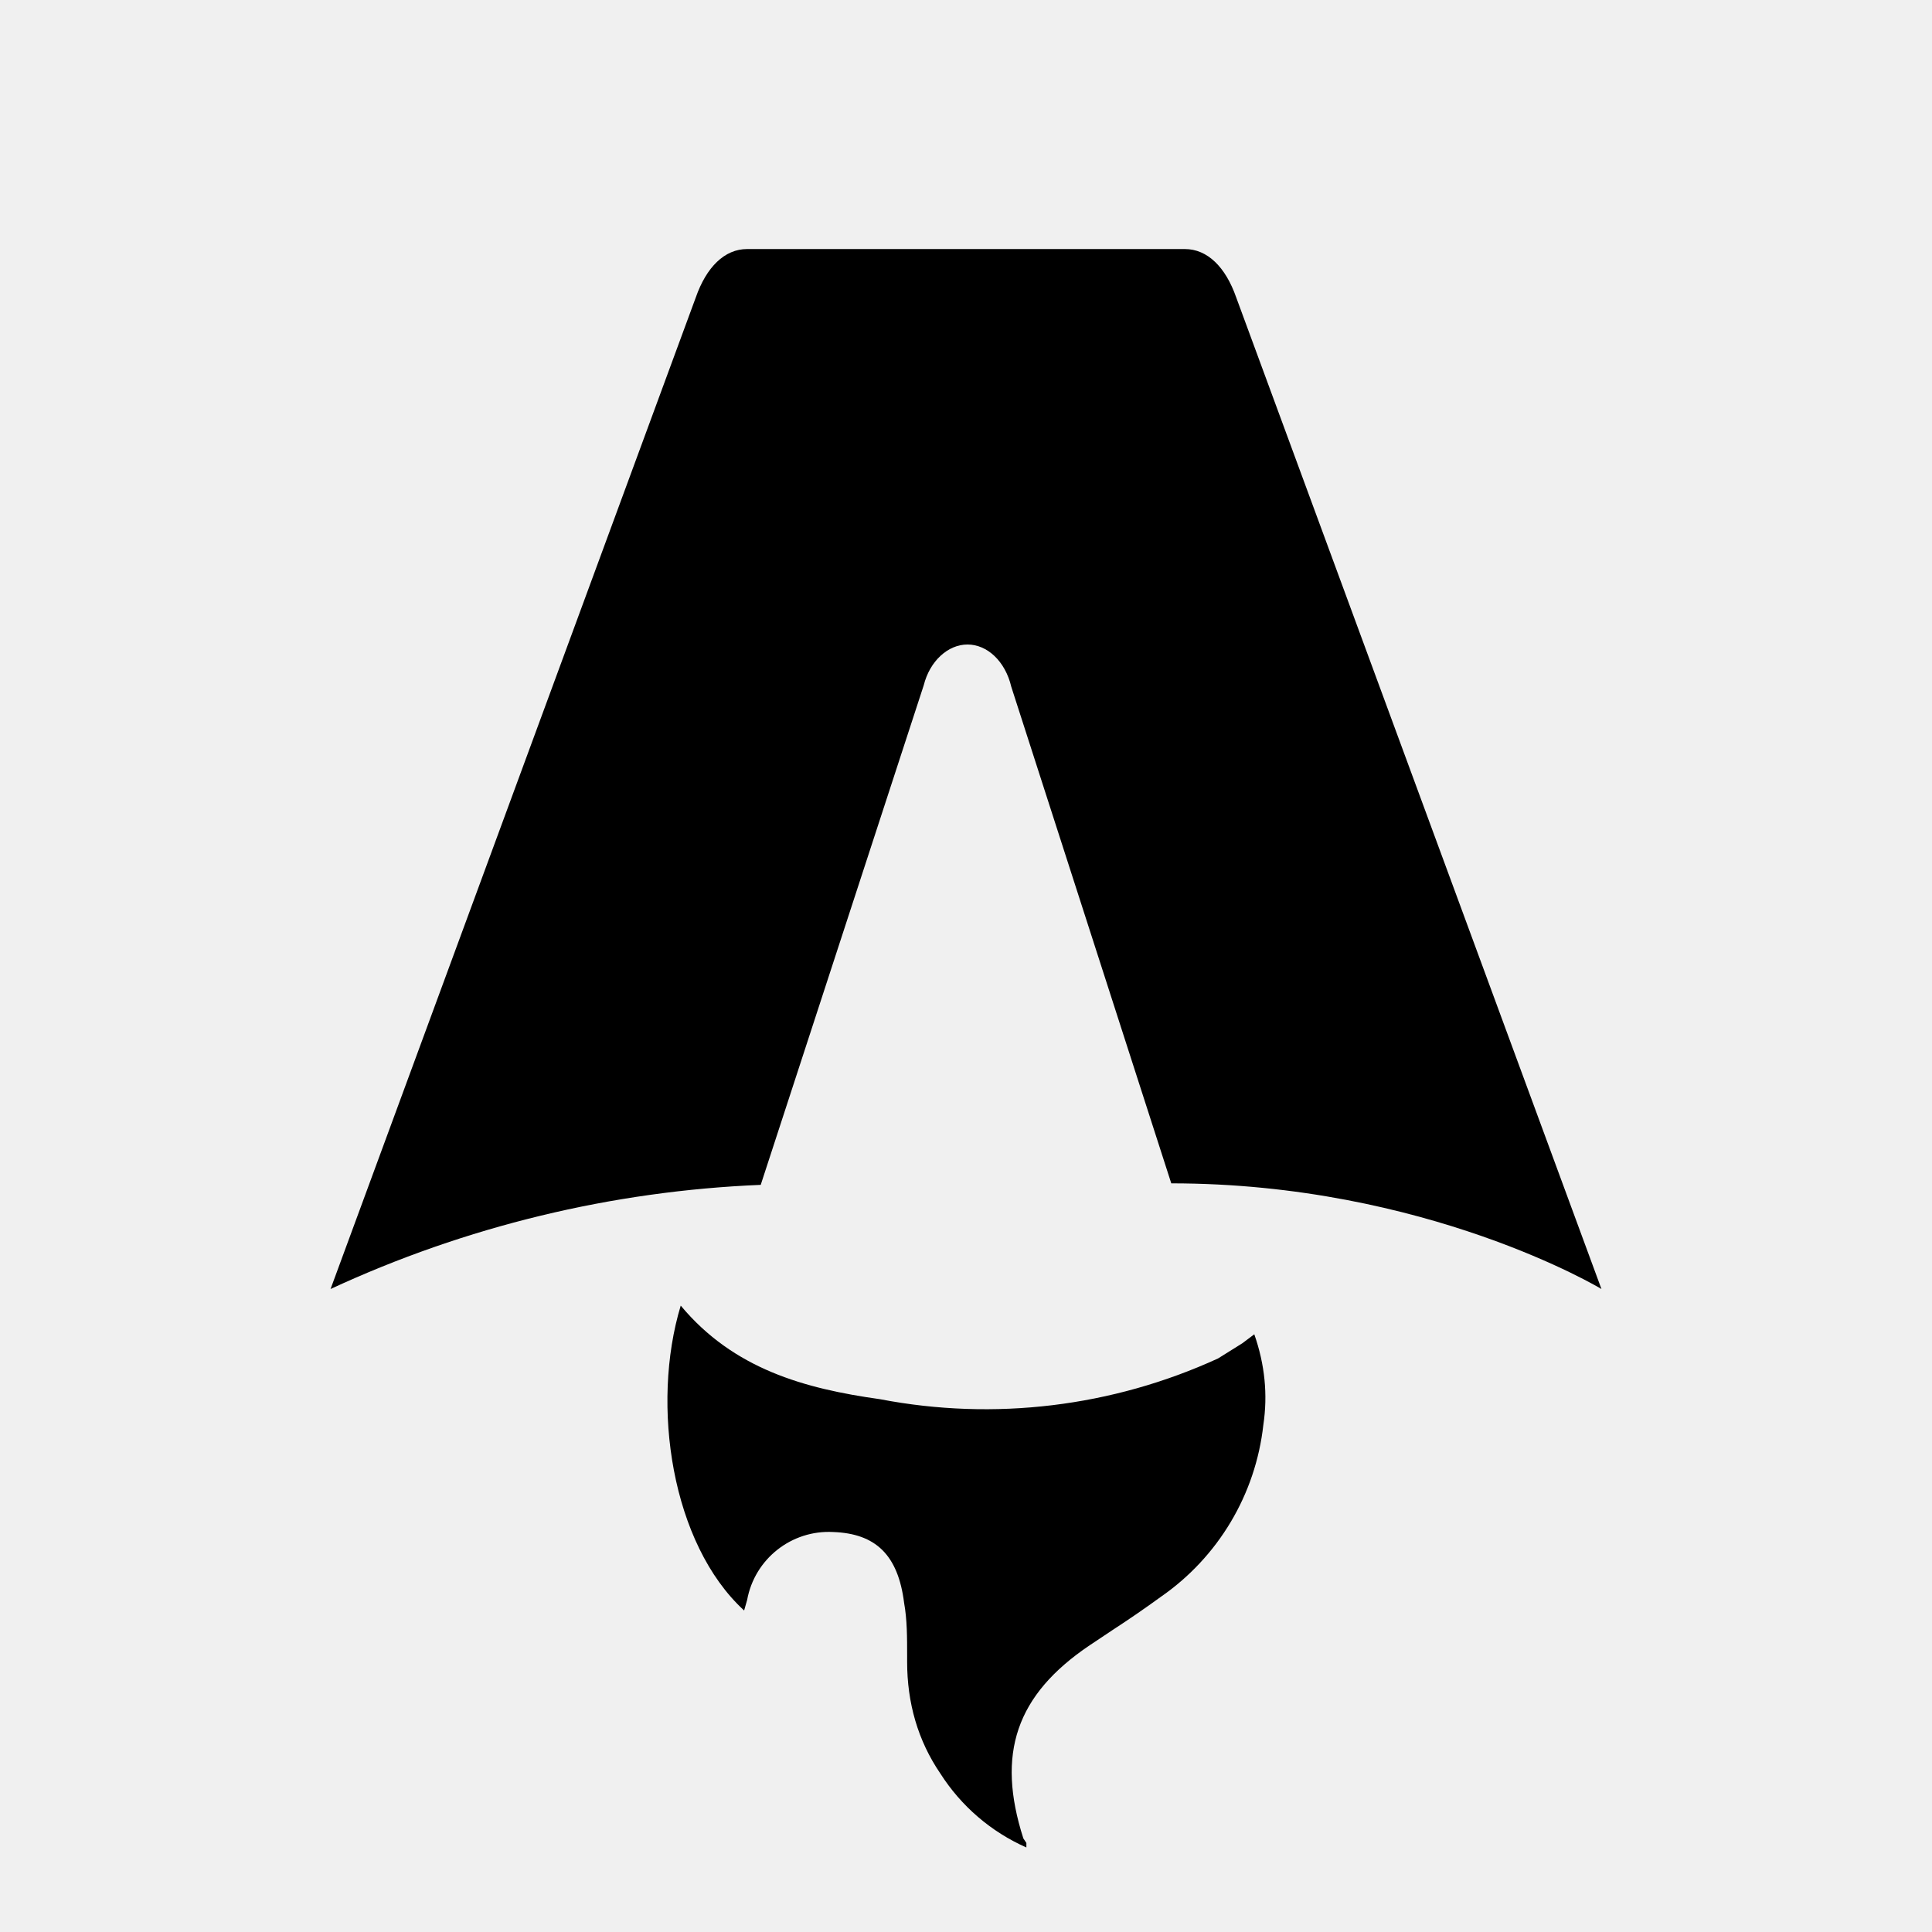
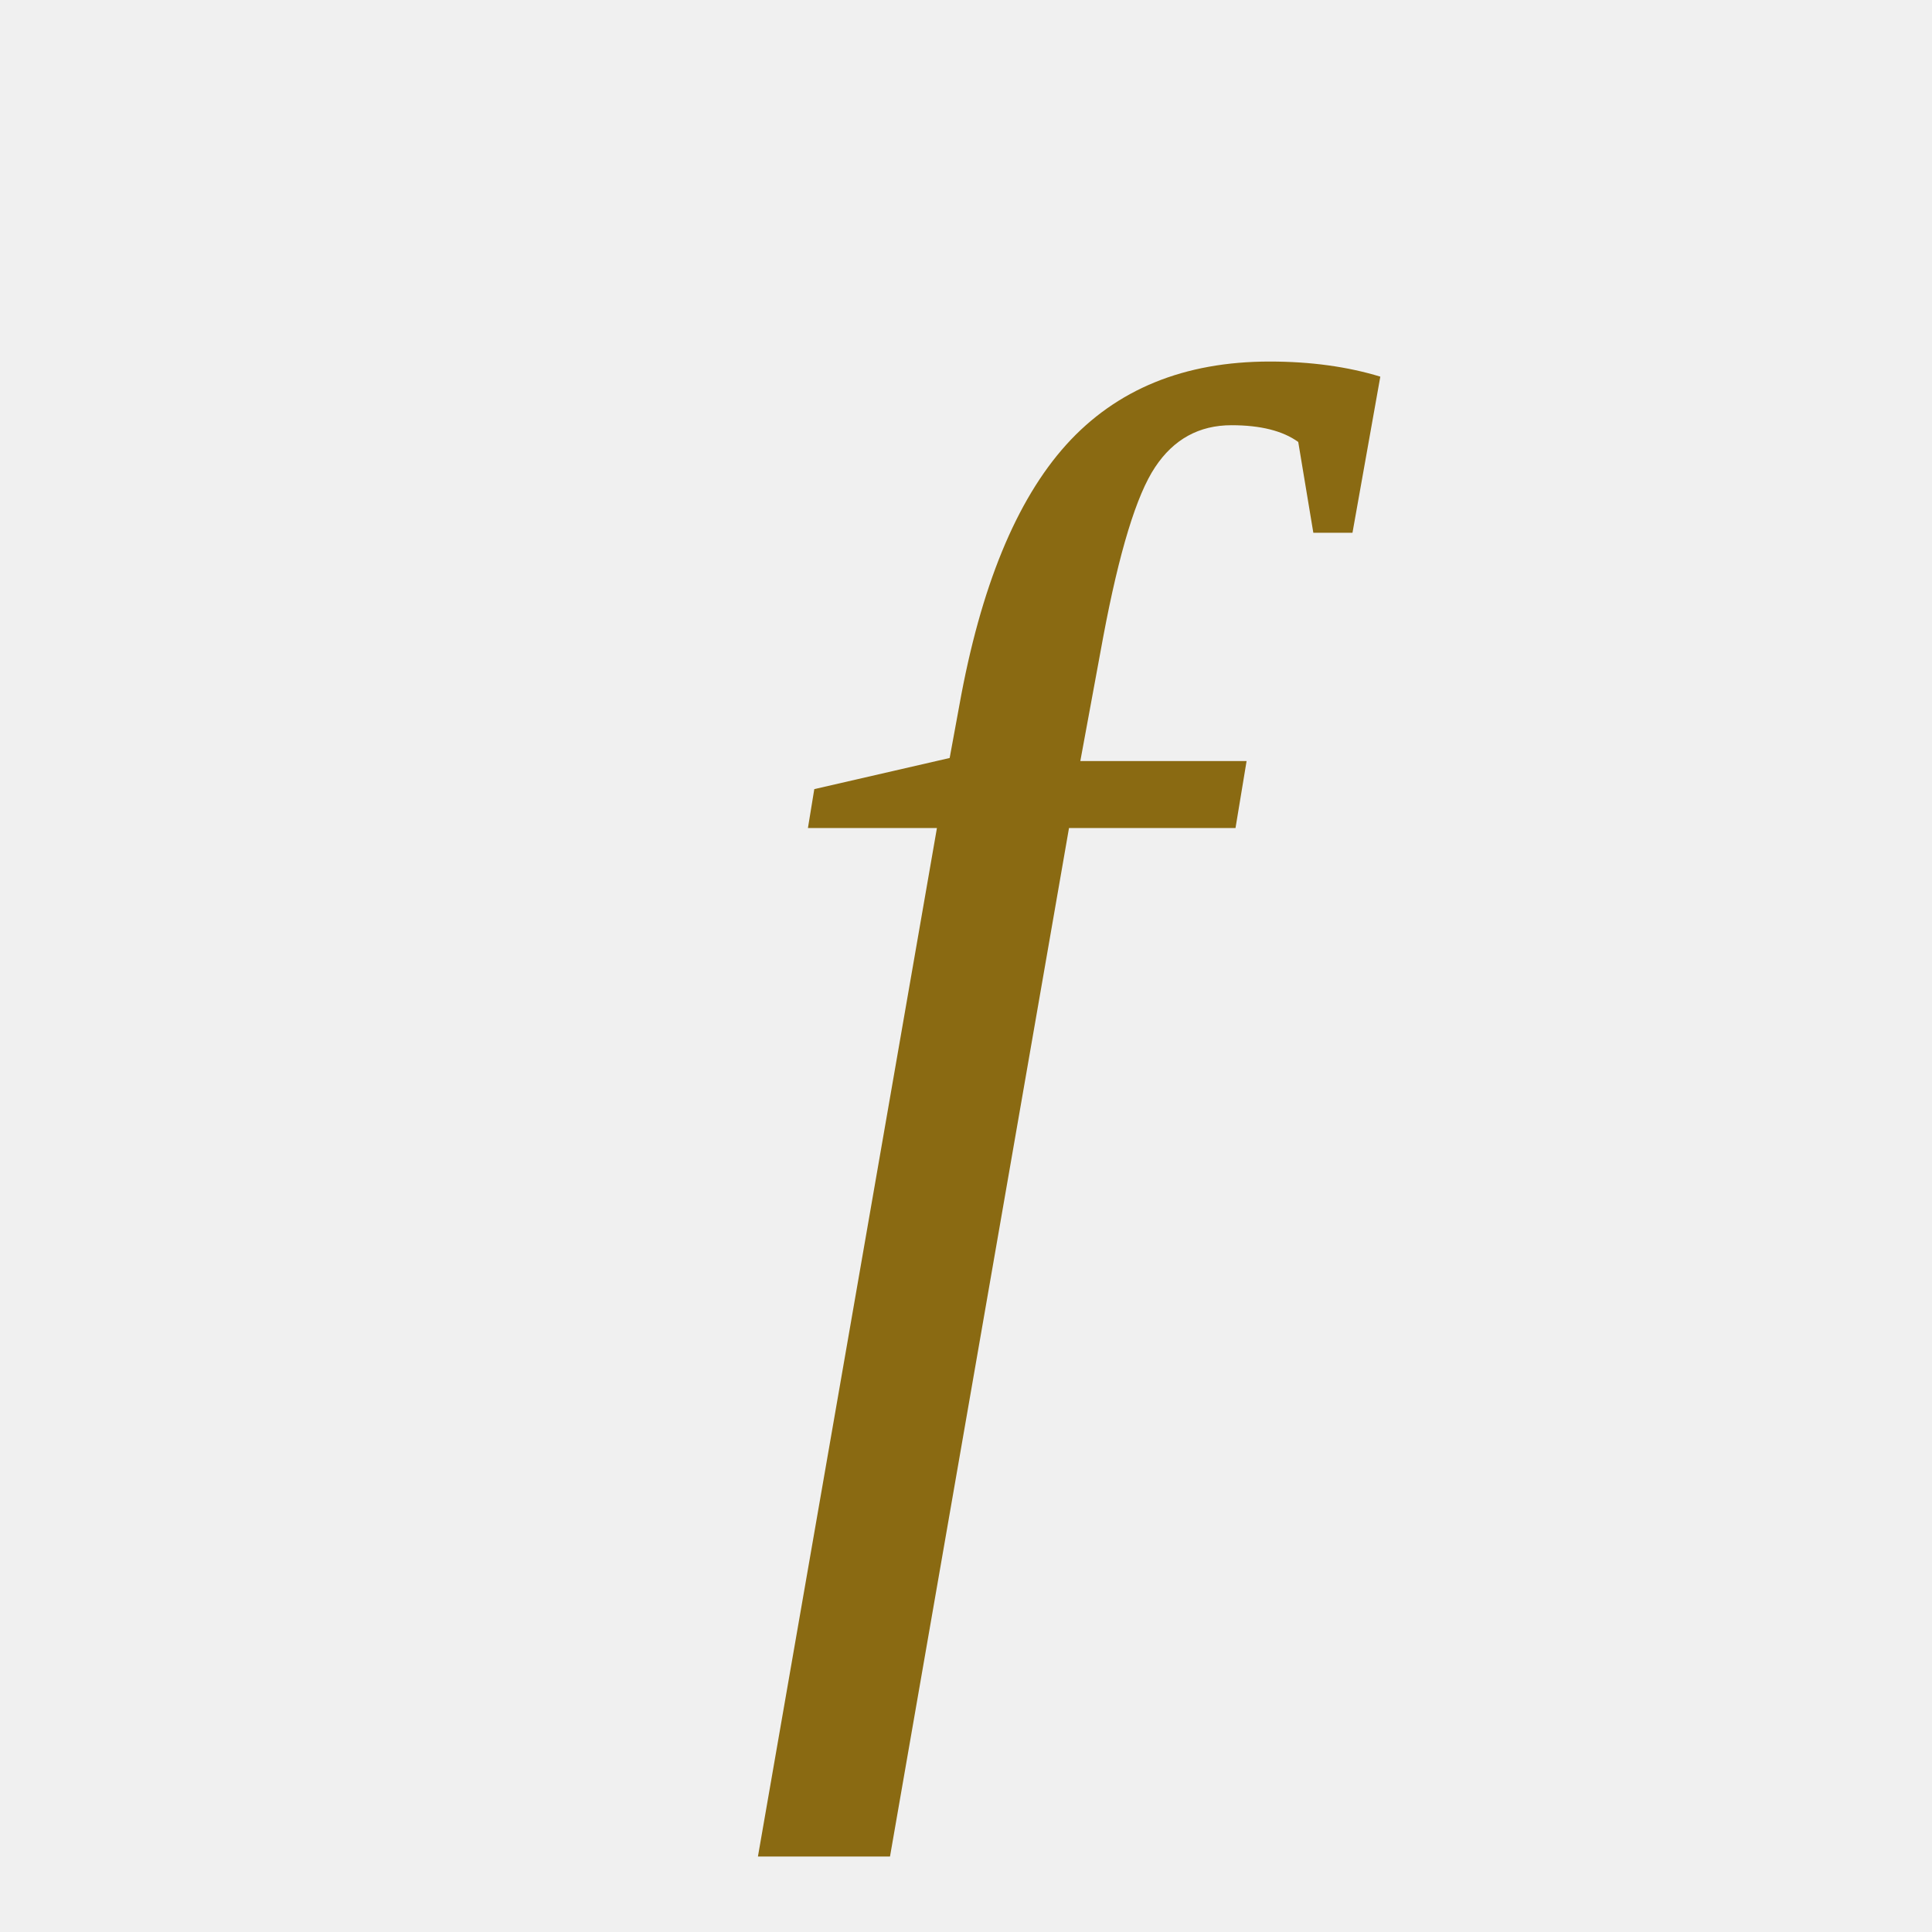
- <svg xmlns="http://www.w3.org/2000/svg" fill="none" viewBox="0 0 128 128">
-   <path d="M50.4 78.5a75.1 75.1 0 0 0-28.5 6.9l24.2-65.7c.7-2 1.9-3.2 3.4-3.2h29c1.5 0 2.7 1.2 3.4 3.2l24.2 65.7s-11.6-7-28.5-7L67 45.5c-.4-1.7-1.6-2.8-2.9-2.8-1.3 0-2.5 1.1-2.9 2.7L50.4 78.5Zm-1.1 28.2Zm-4.2-20.2c-2 6.6-.6 15.8 4.2 20.2a17.5 17.5 0 0 1 .2-.7 5.5 5.5 0 0 1 5.7-4.5c2.8.1 4.3 1.5 4.7 4.7.2 1.1.2 2.3.2 3.5v.4c0 2.7.7 5.2 2.2 7.4a13 13 0 0 0 5.7 4.9v-.3l-.2-.3c-1.8-5.6-.5-9.5 4.4-12.8l1.5-1a73 73 0 0 0 3.2-2.2 16 16 0 0 0 6.8-11.4c.3-2 .1-4-.6-6l-.8.6-1.6 1a37 37 0 0 1-22.4 2.7c-5-.7-9.7-2-13.2-6.2Z" />
+ <svg xmlns="http://www.w3.org/2000/svg" viewBox="0 0 128 128">
+   <text x="64" y="100" font-family="Georgia, 'Times New Roman', serif" font-size="108" font-style="italic" text-anchor="middle" fill="#8a6a12">f</text>
  <style>
-         path { fill: #000; }
-         @media (prefers-color-scheme: dark) {
-             path { fill: #FFF; }
-         }
-     </style>
+     @media (prefers-color-scheme: dark) {
+       text { fill: #d7b35a; }
+     }
+   </style>
</svg>
